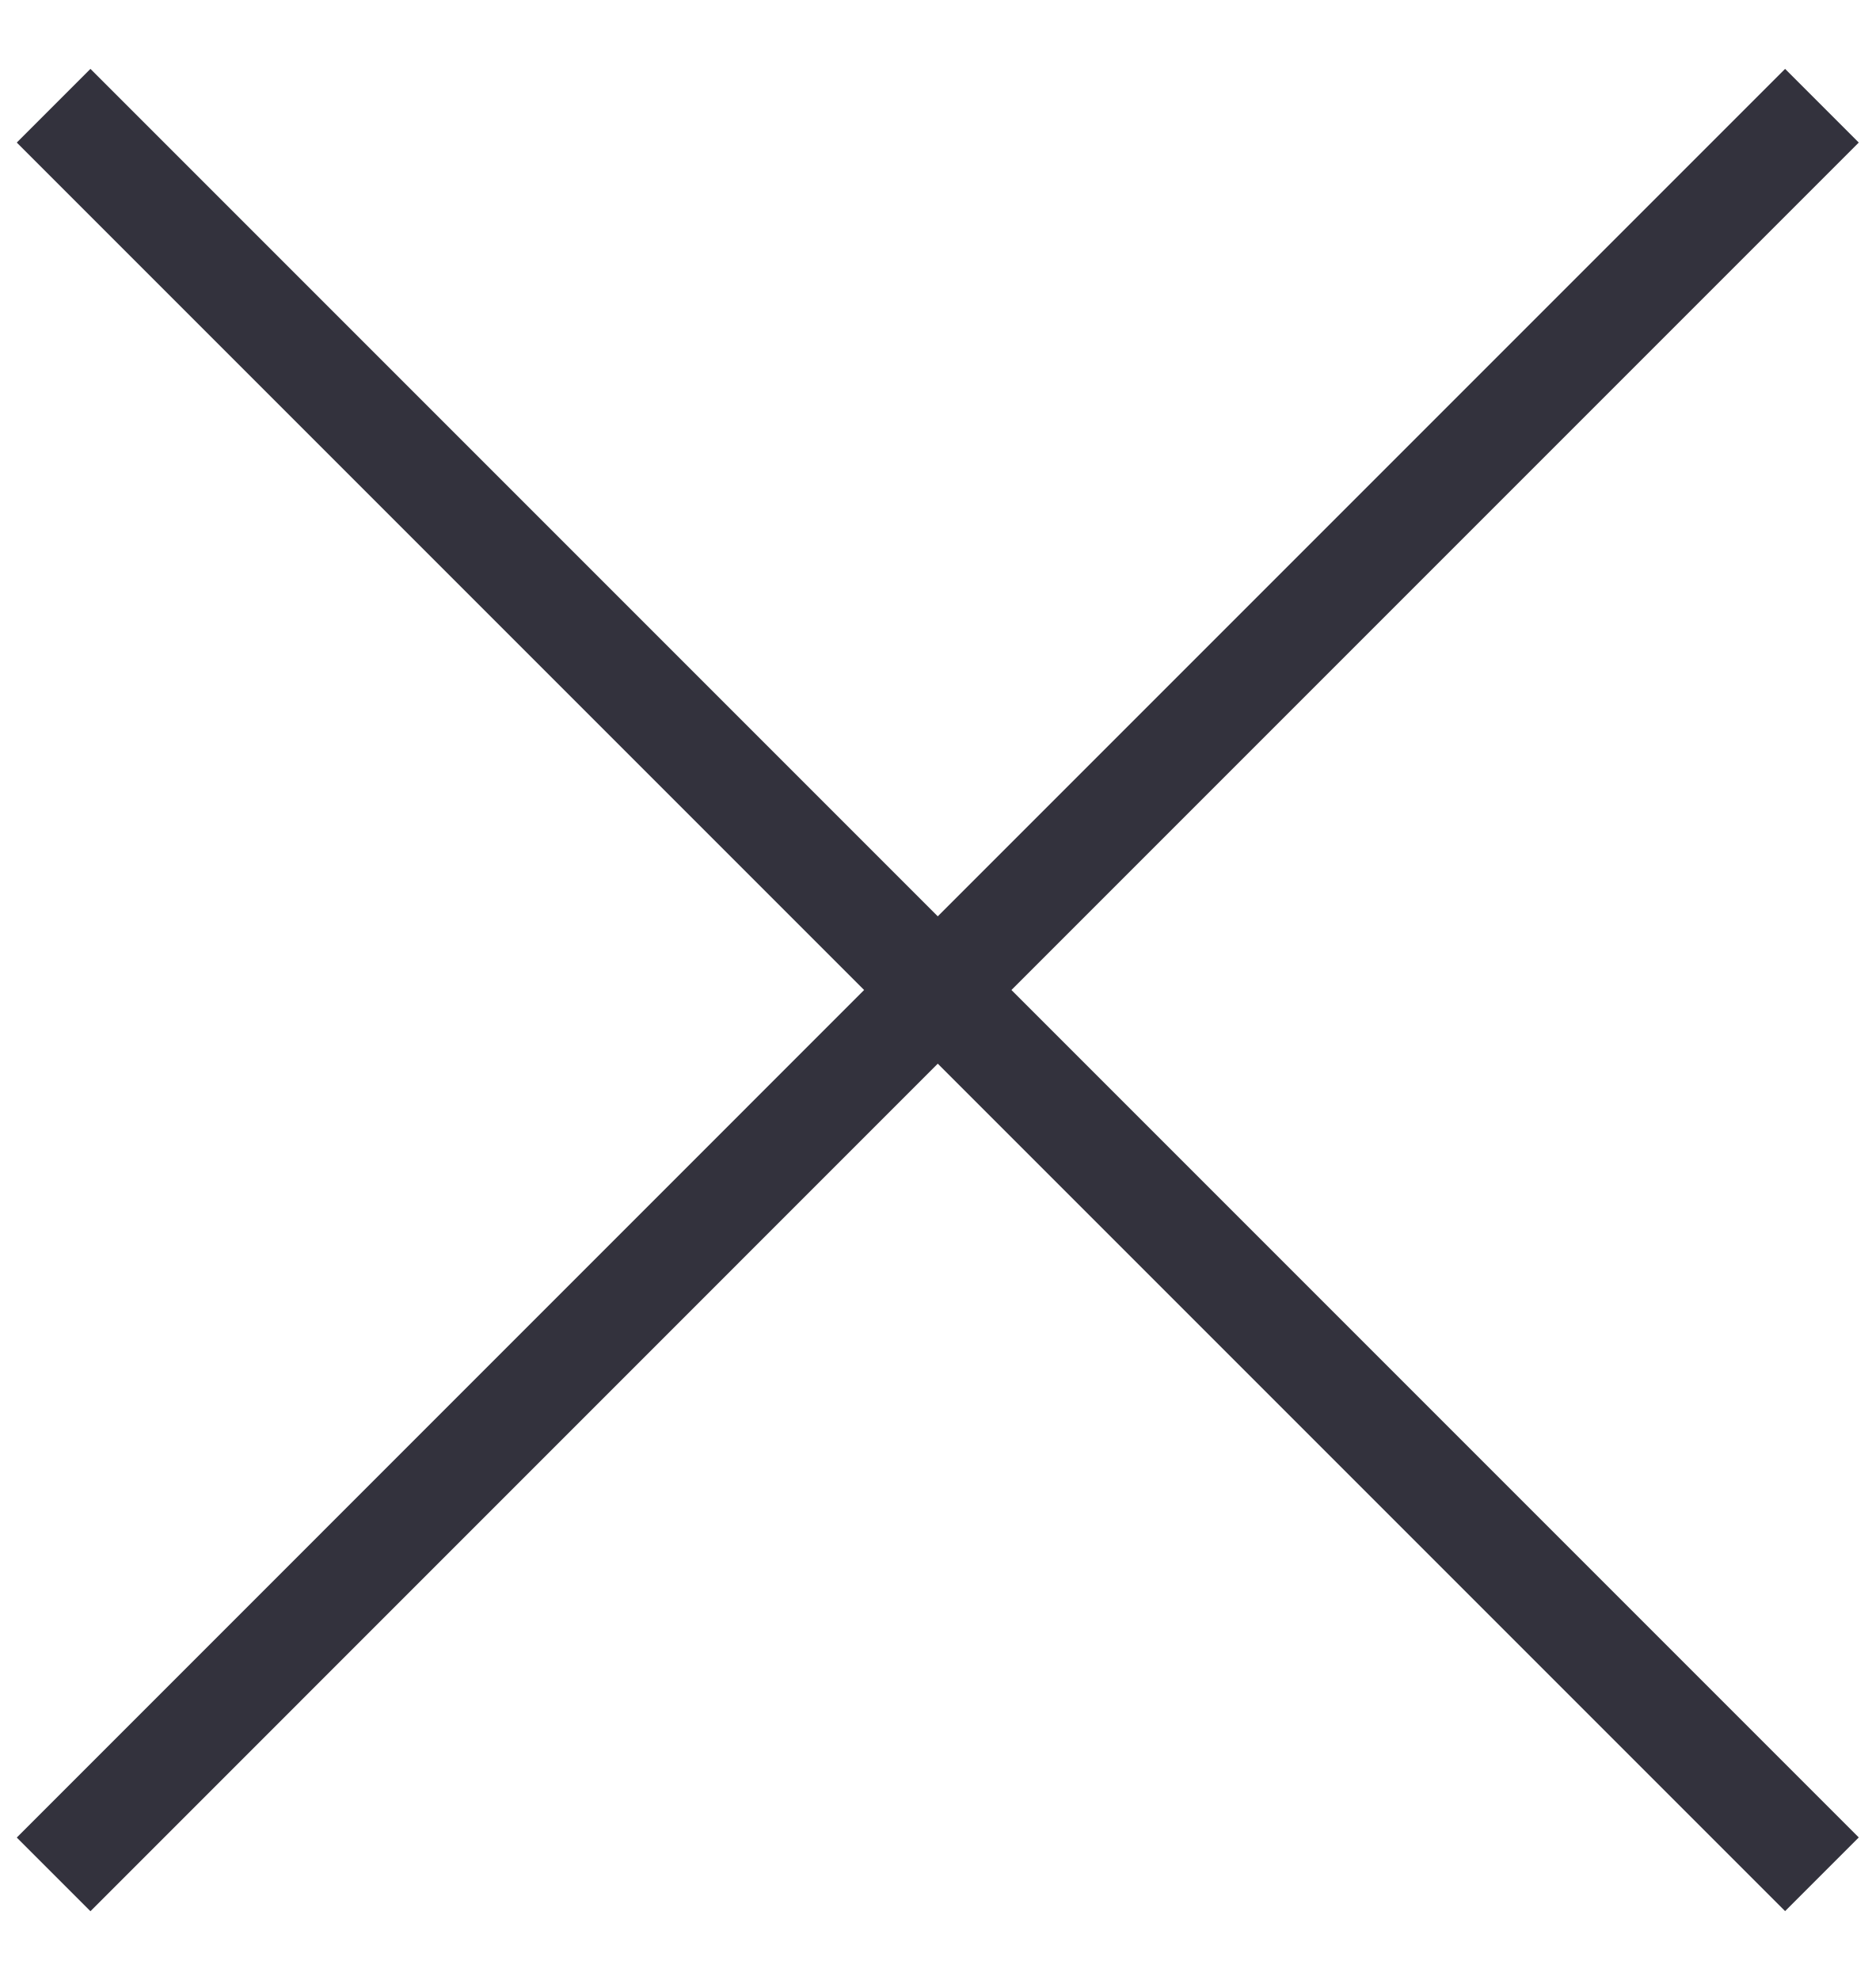
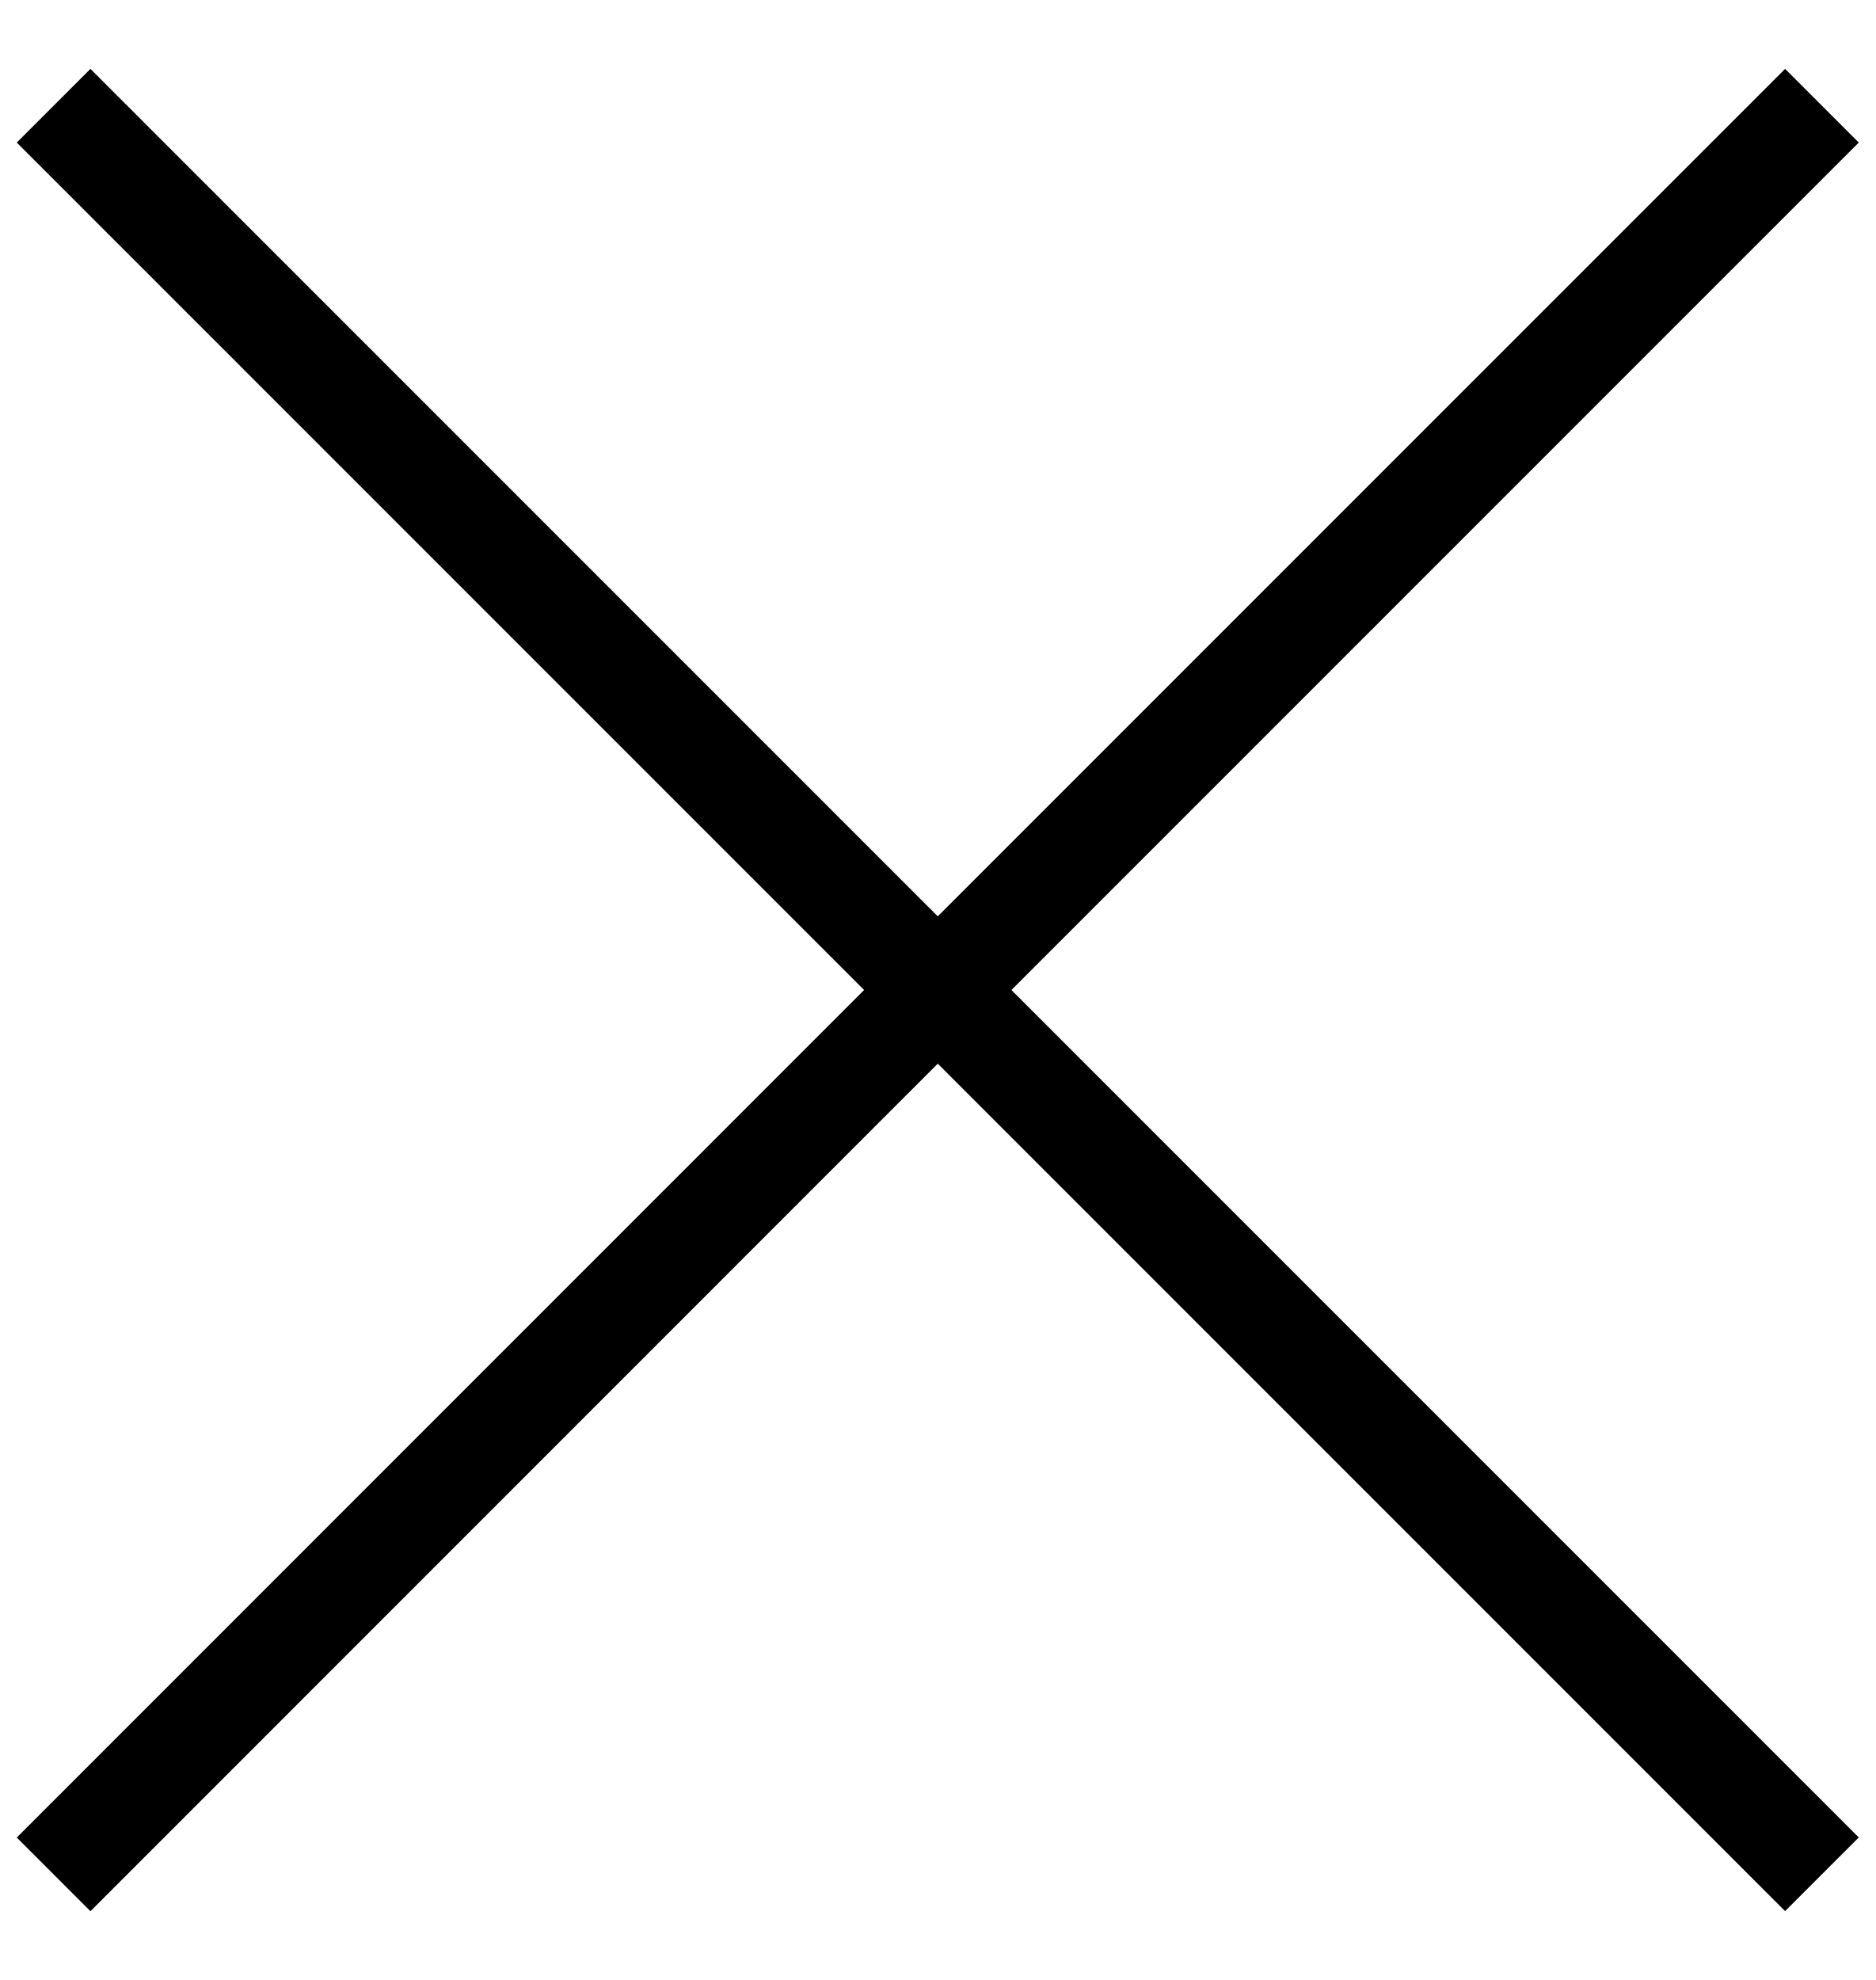
<svg xmlns="http://www.w3.org/2000/svg" width="18" height="19">
-   <path fill="#33323D" fill-rule="evenodd" d="M17.132.661l.707.707L9.707 9.5l8.132 8.132-.707.707L9 10.207.868 18.34l-.707-.707L8.293 9.5.161 1.368.868.661 9 8.793 17.132.661z" />
+   <path fill-rule="evenodd" d="M17.132.661l.707.707L9.707 9.5l8.132 8.132-.707.707L9 10.207.868 18.34l-.707-.707L8.293 9.5.161 1.368.868.661 9 8.793 17.132.661z" />
</svg>
